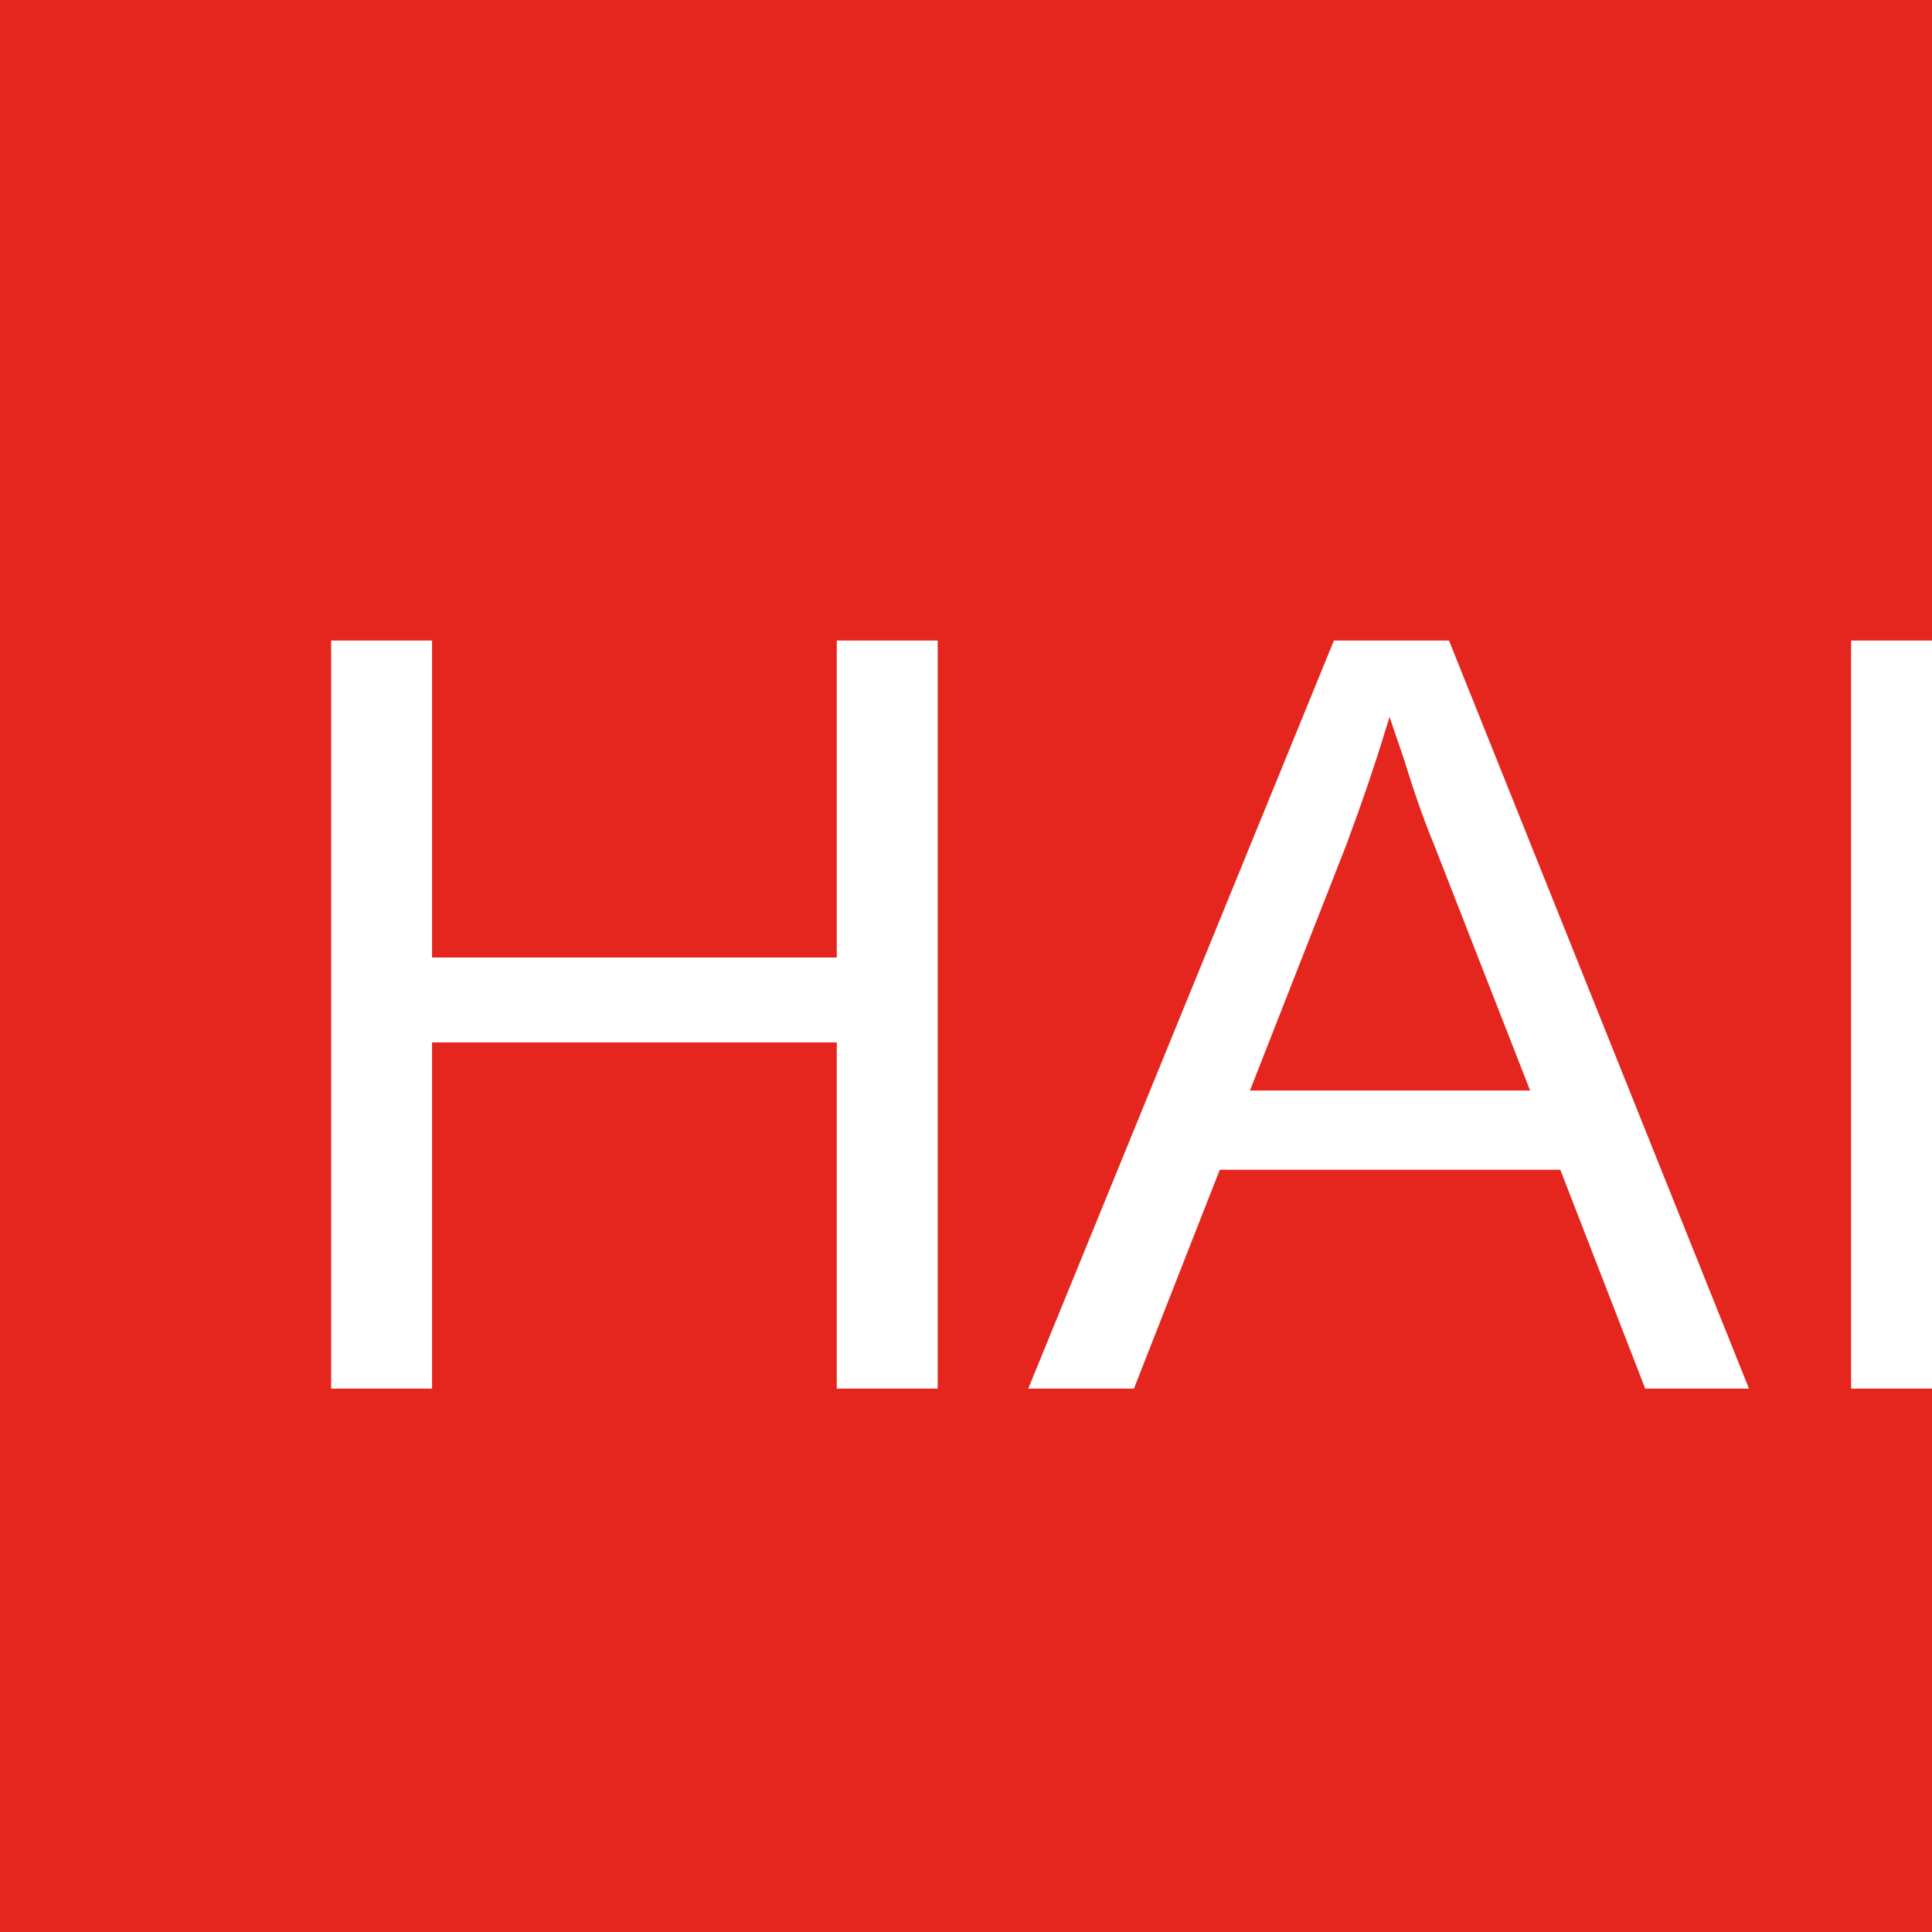
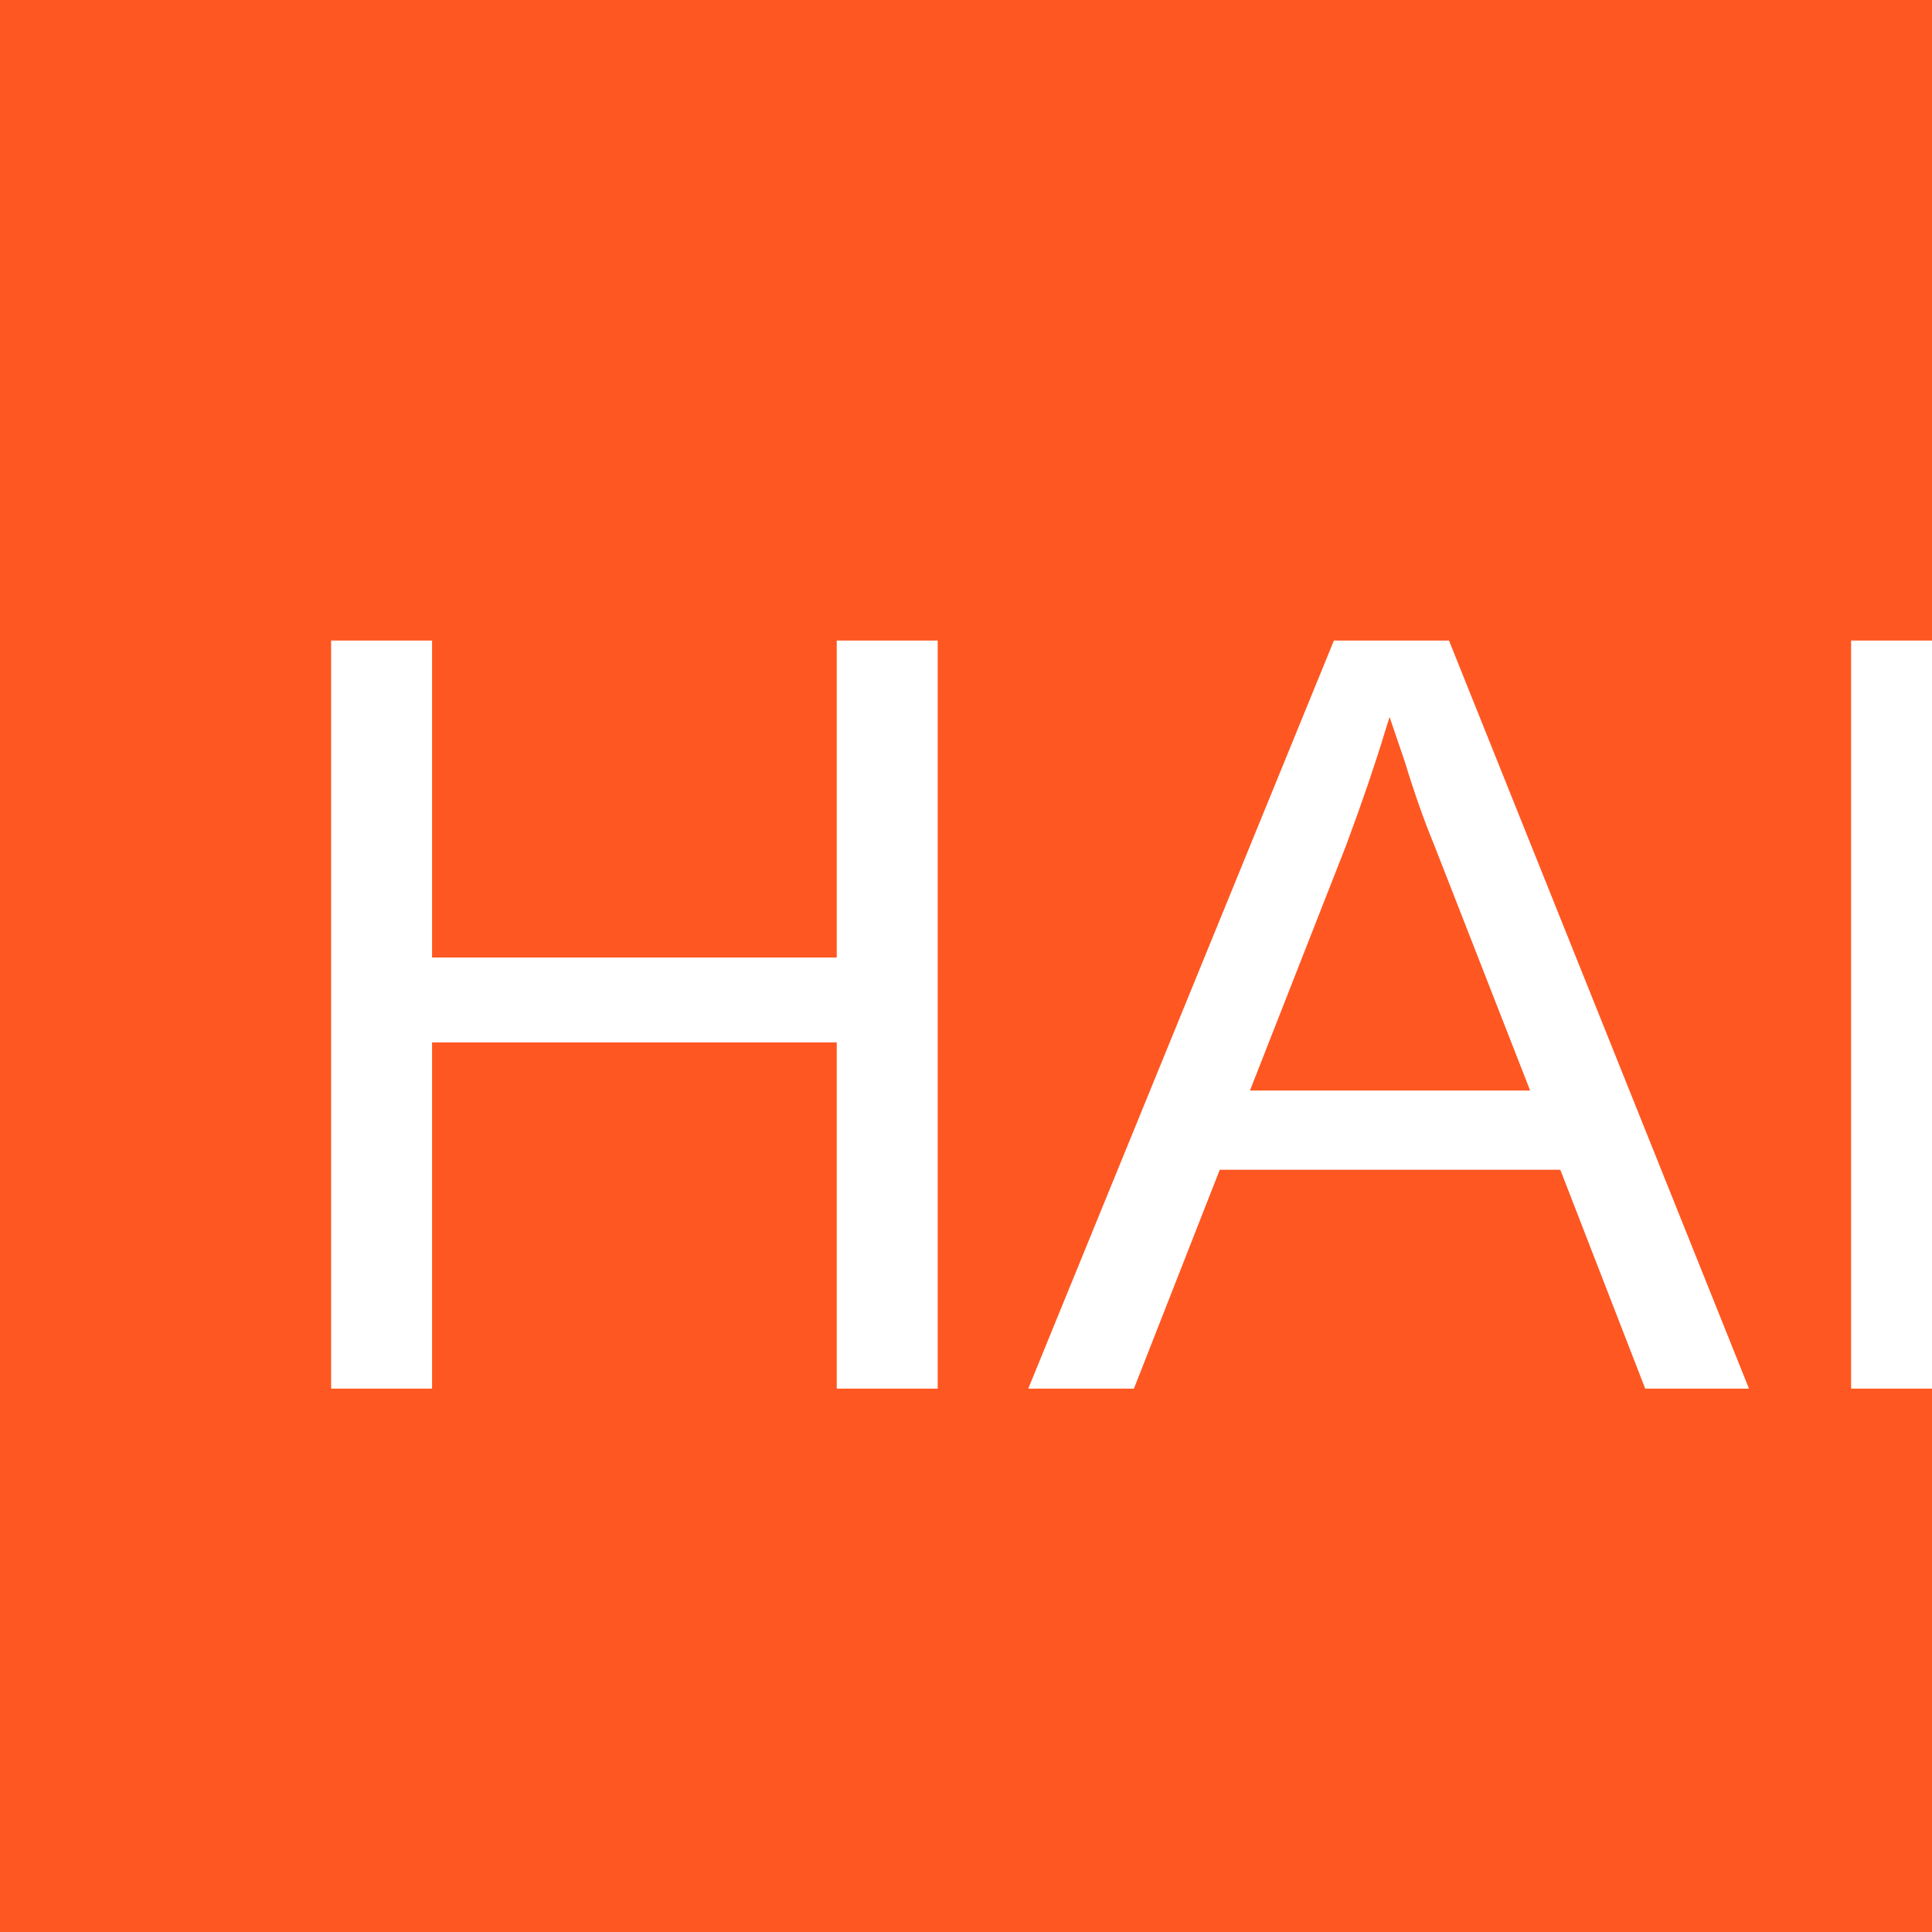
<svg xmlns="http://www.w3.org/2000/svg" width="32" height="32" viewBox="0 0 32 32">
-   <rect width="32" height="32" fill="#E5261F" />
+   <rect width="32" height="32" fill="#FF5722" />
  <text x="4" y="23" font-family="Arial, Helvetica, sans-serif" font-size="18" fill="white">HAI</text>
</svg>
